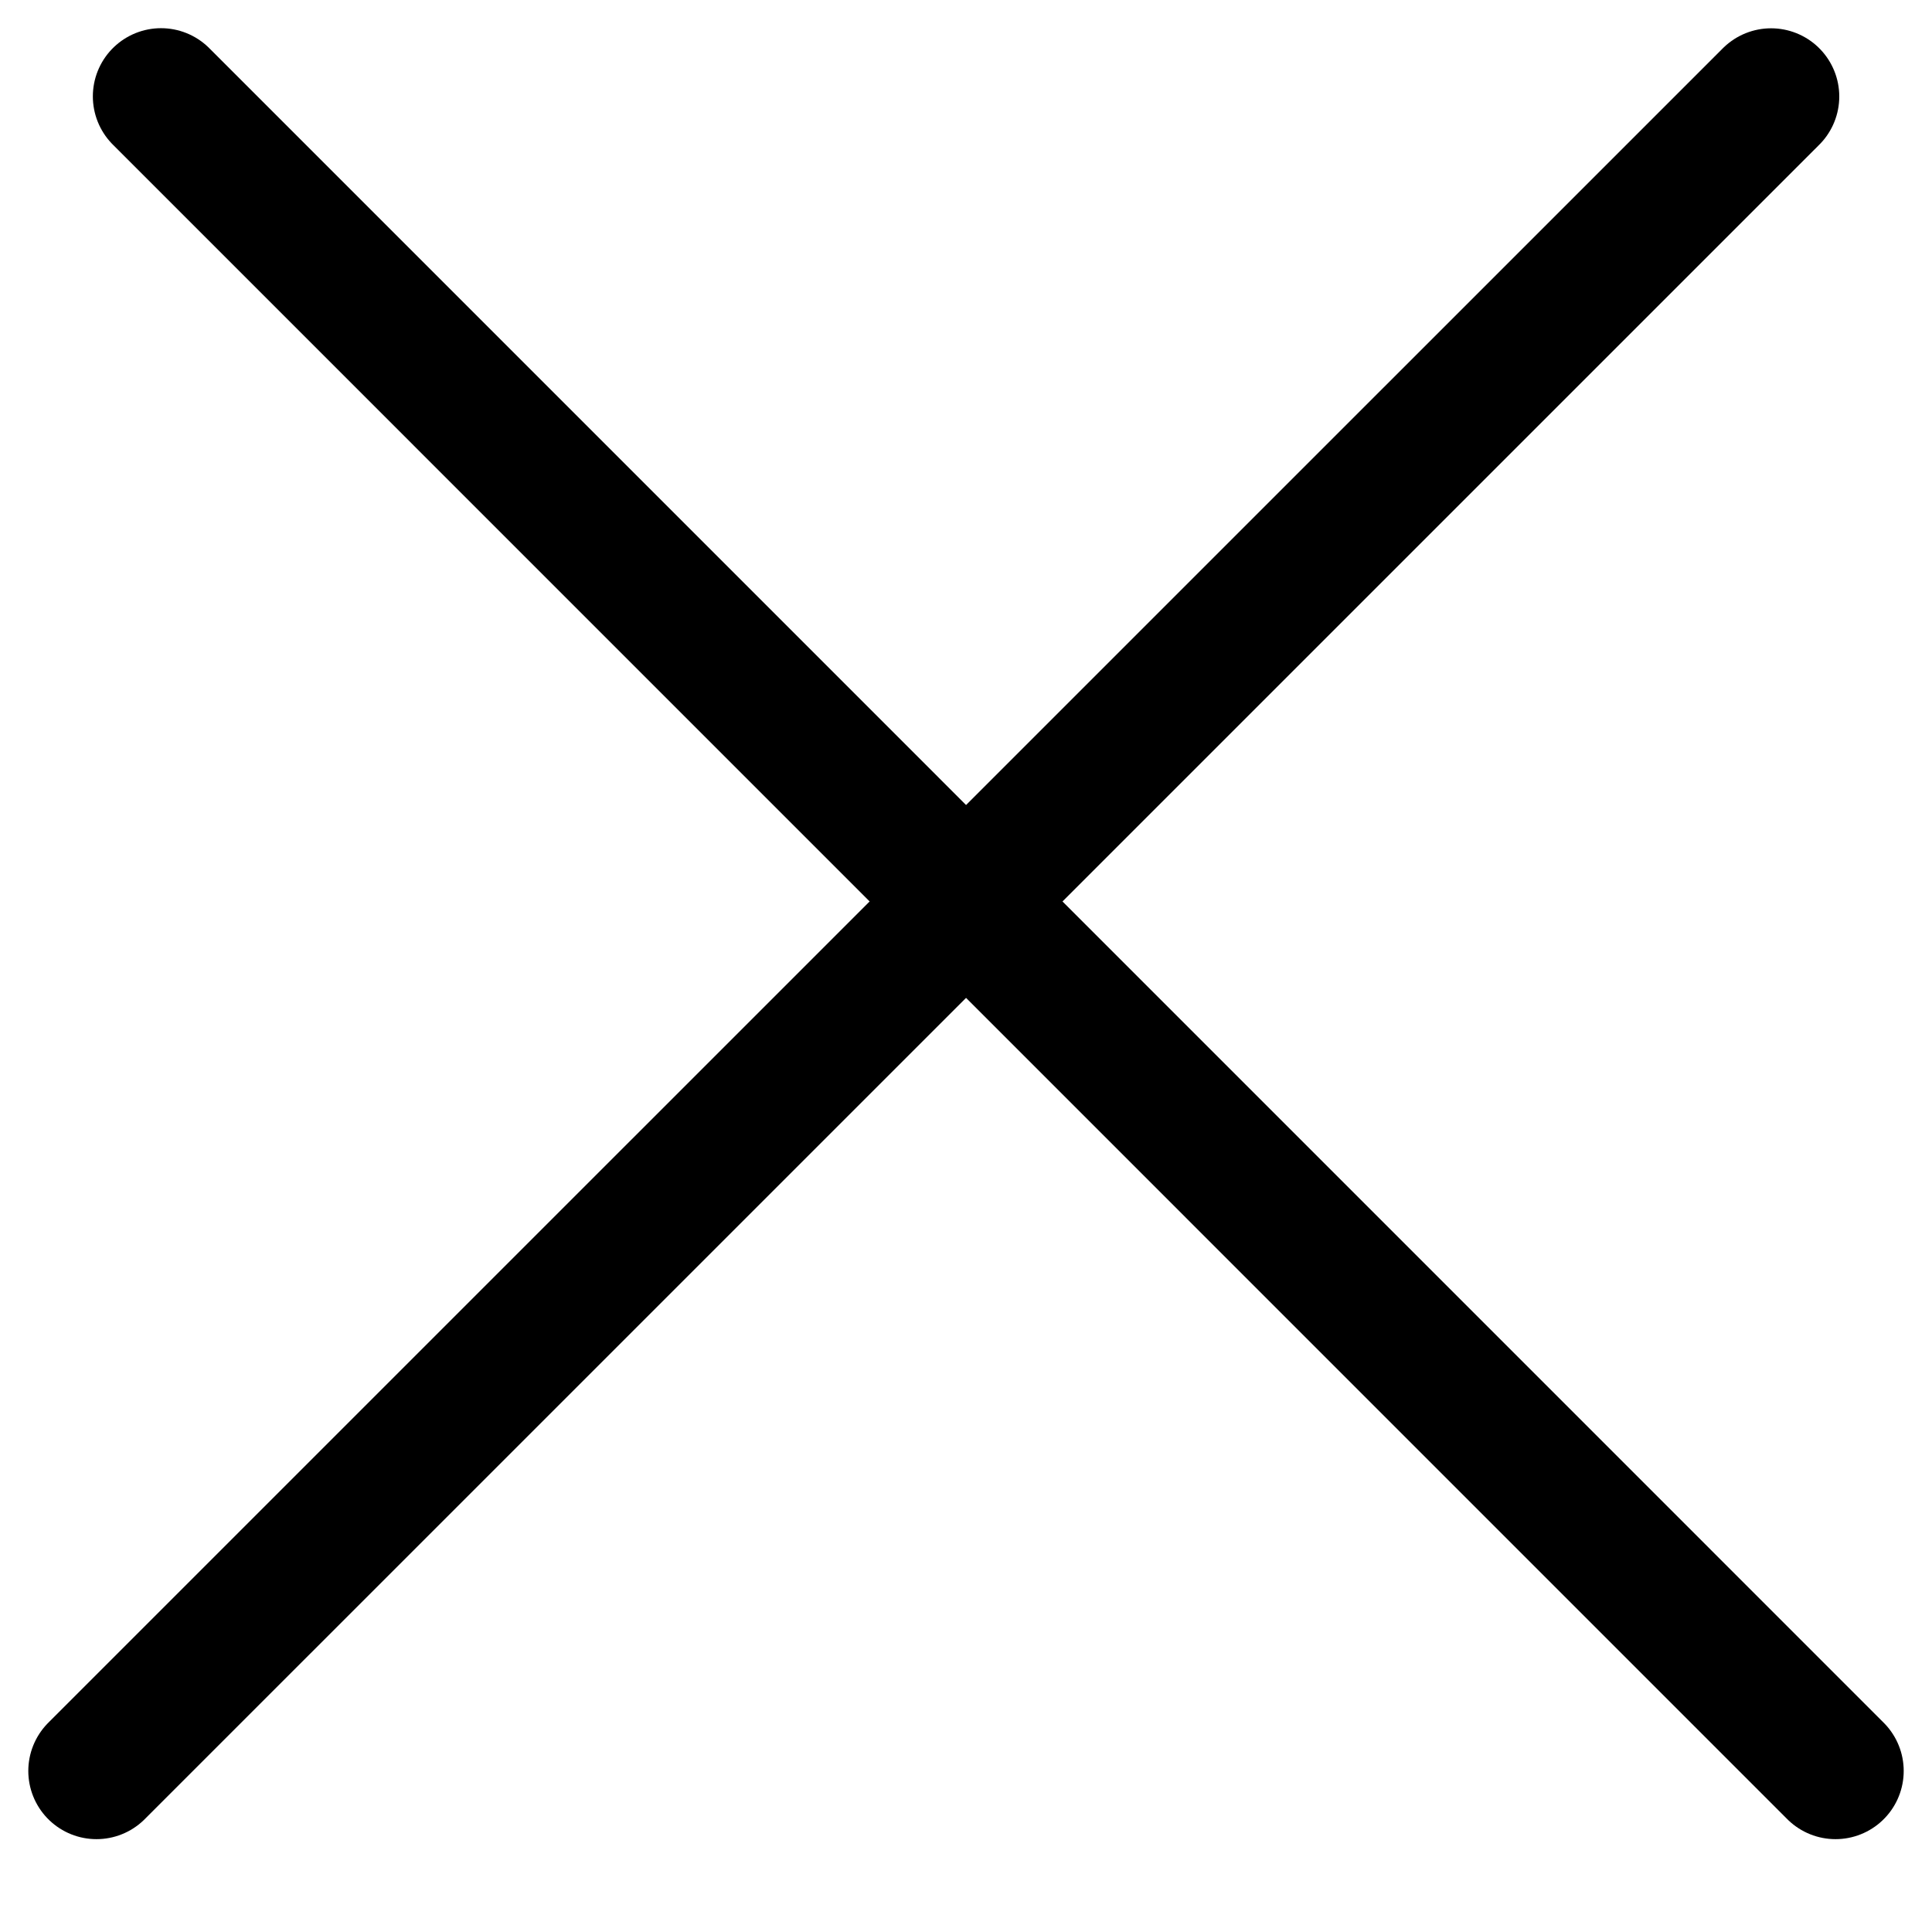
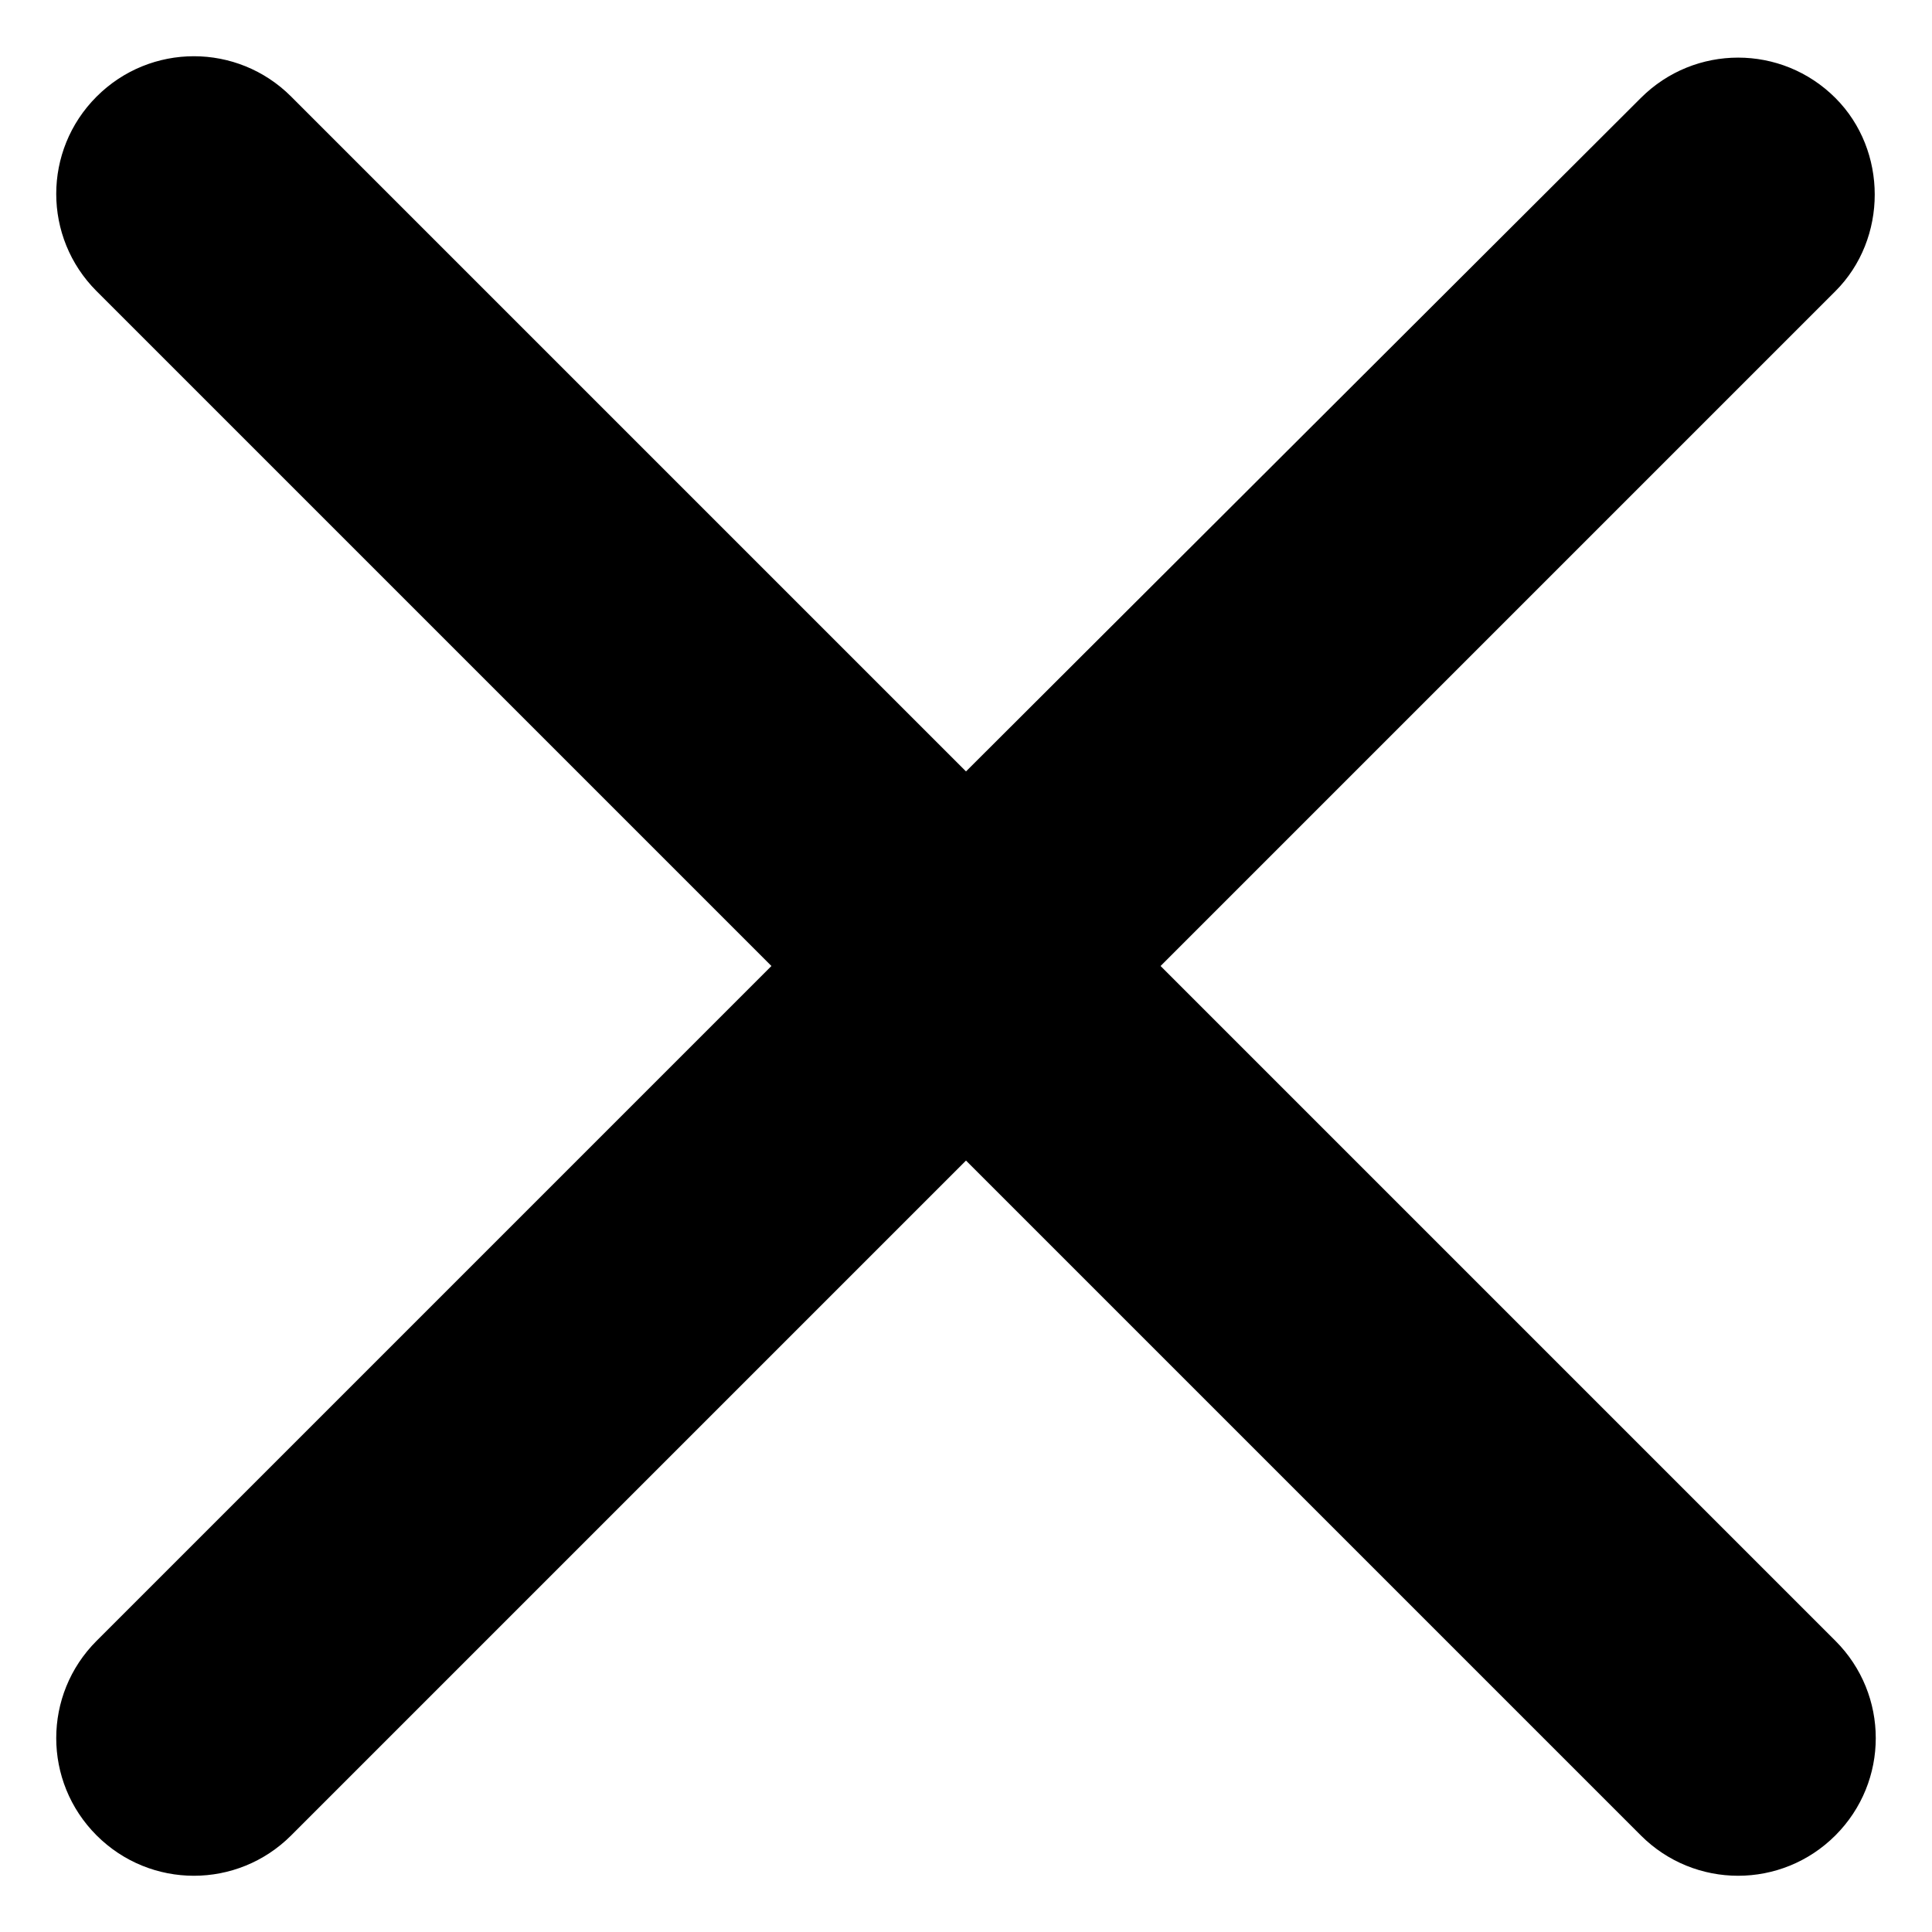
- <svg xmlns="http://www.w3.org/2000/svg" width="17" height="17" viewBox="0 0 17 17" fill="none">
-   <line x1="15.584" y1="0.849" x2="0.849" y2="15.583" stroke="black" stroke-width="1.2" stroke-linecap="round" />
-   <line x1="16.151" y1="15.583" x2="1.417" y2="0.848" stroke="black" stroke-width="1.2" stroke-linecap="round" />
+ <svg xmlns="http://www.w3.org/2000/svg" width="14" height="14" viewBox="0 0 14 14" fill="none">
+   <path fill-rule="evenodd" clip-rule="evenodd" d="M13.3 0.71C12.91 0.32 12.28 0.32 11.89 0.71L7 5.59L2.11 0.7C1.72 0.31 1.09 0.31 0.7 0.7C0.31 1.09 0.31 1.72 0.7 2.11L5.59 7L0.7 11.89C0.31 12.28 0.31 12.91 0.7 13.3C1.09 13.69 1.72 13.69 2.11 13.3L7 8.41L11.89 13.3C12.28 13.69 12.91 13.69 13.3 13.3C13.69 12.91 13.69 12.28 13.3 11.89L8.41 7L13.3 2.11C13.68 1.73 13.68 1.09 13.3 0.71Z" fill="black" />
</svg>
